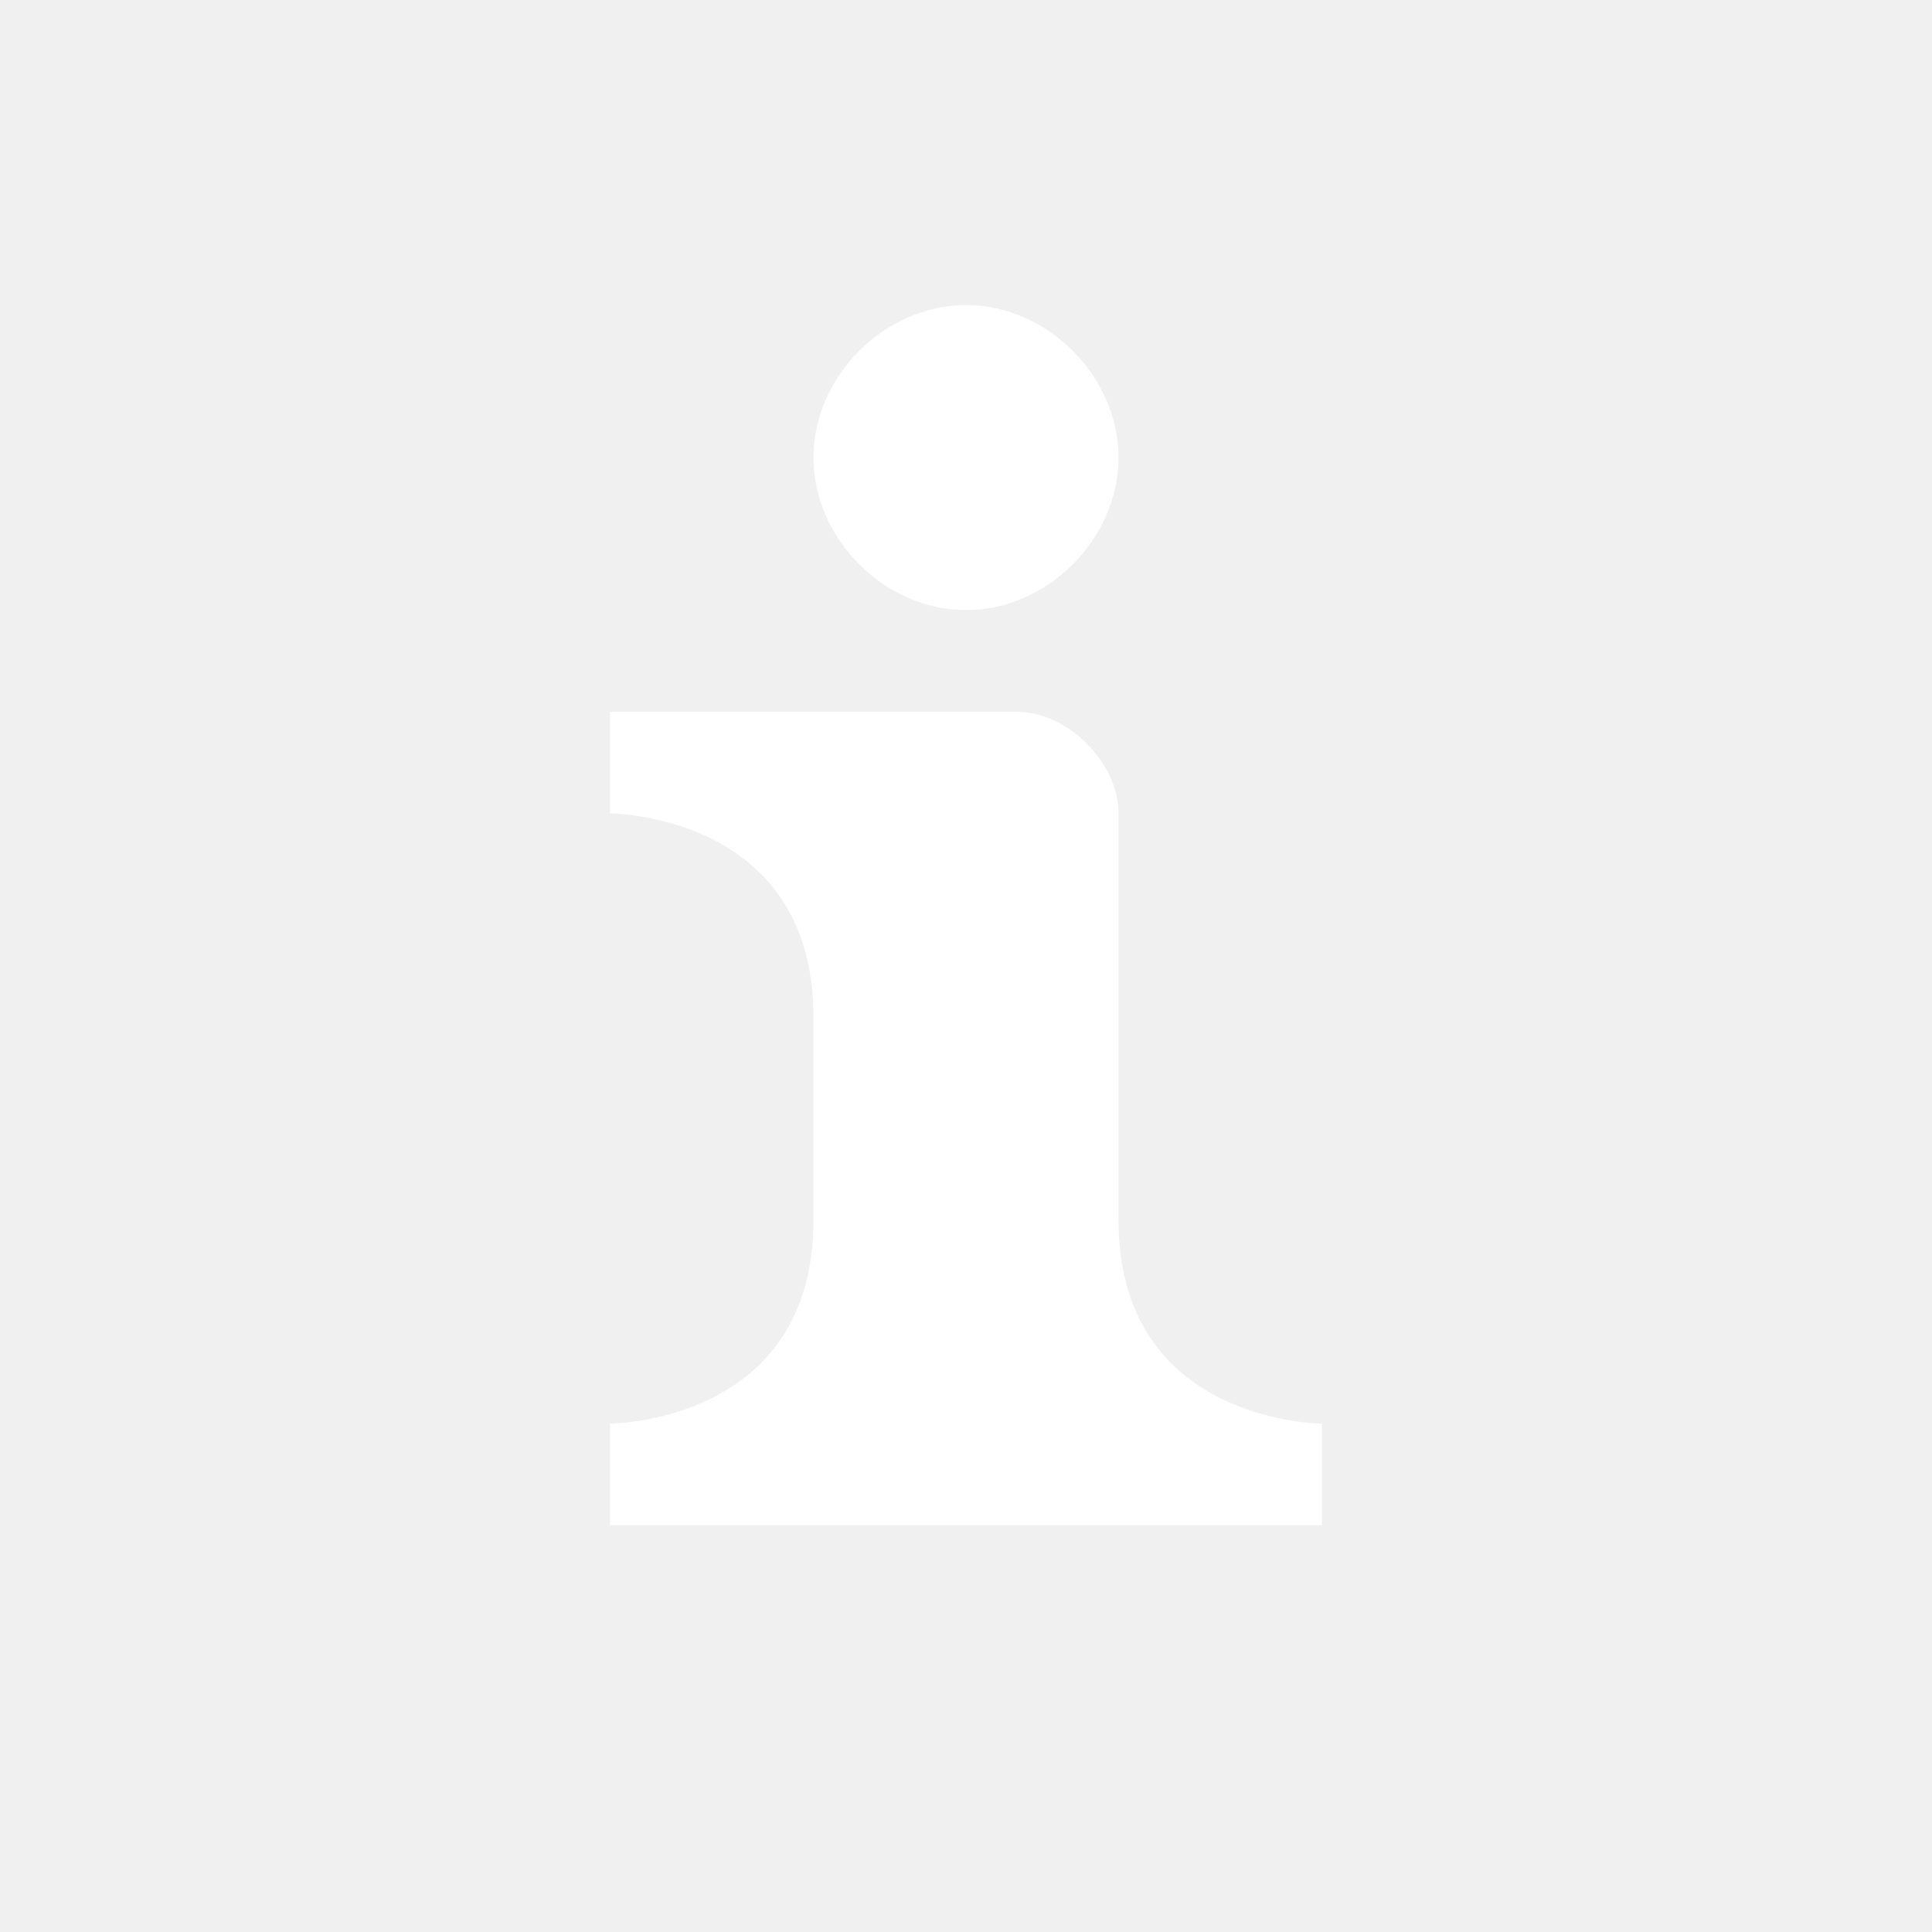
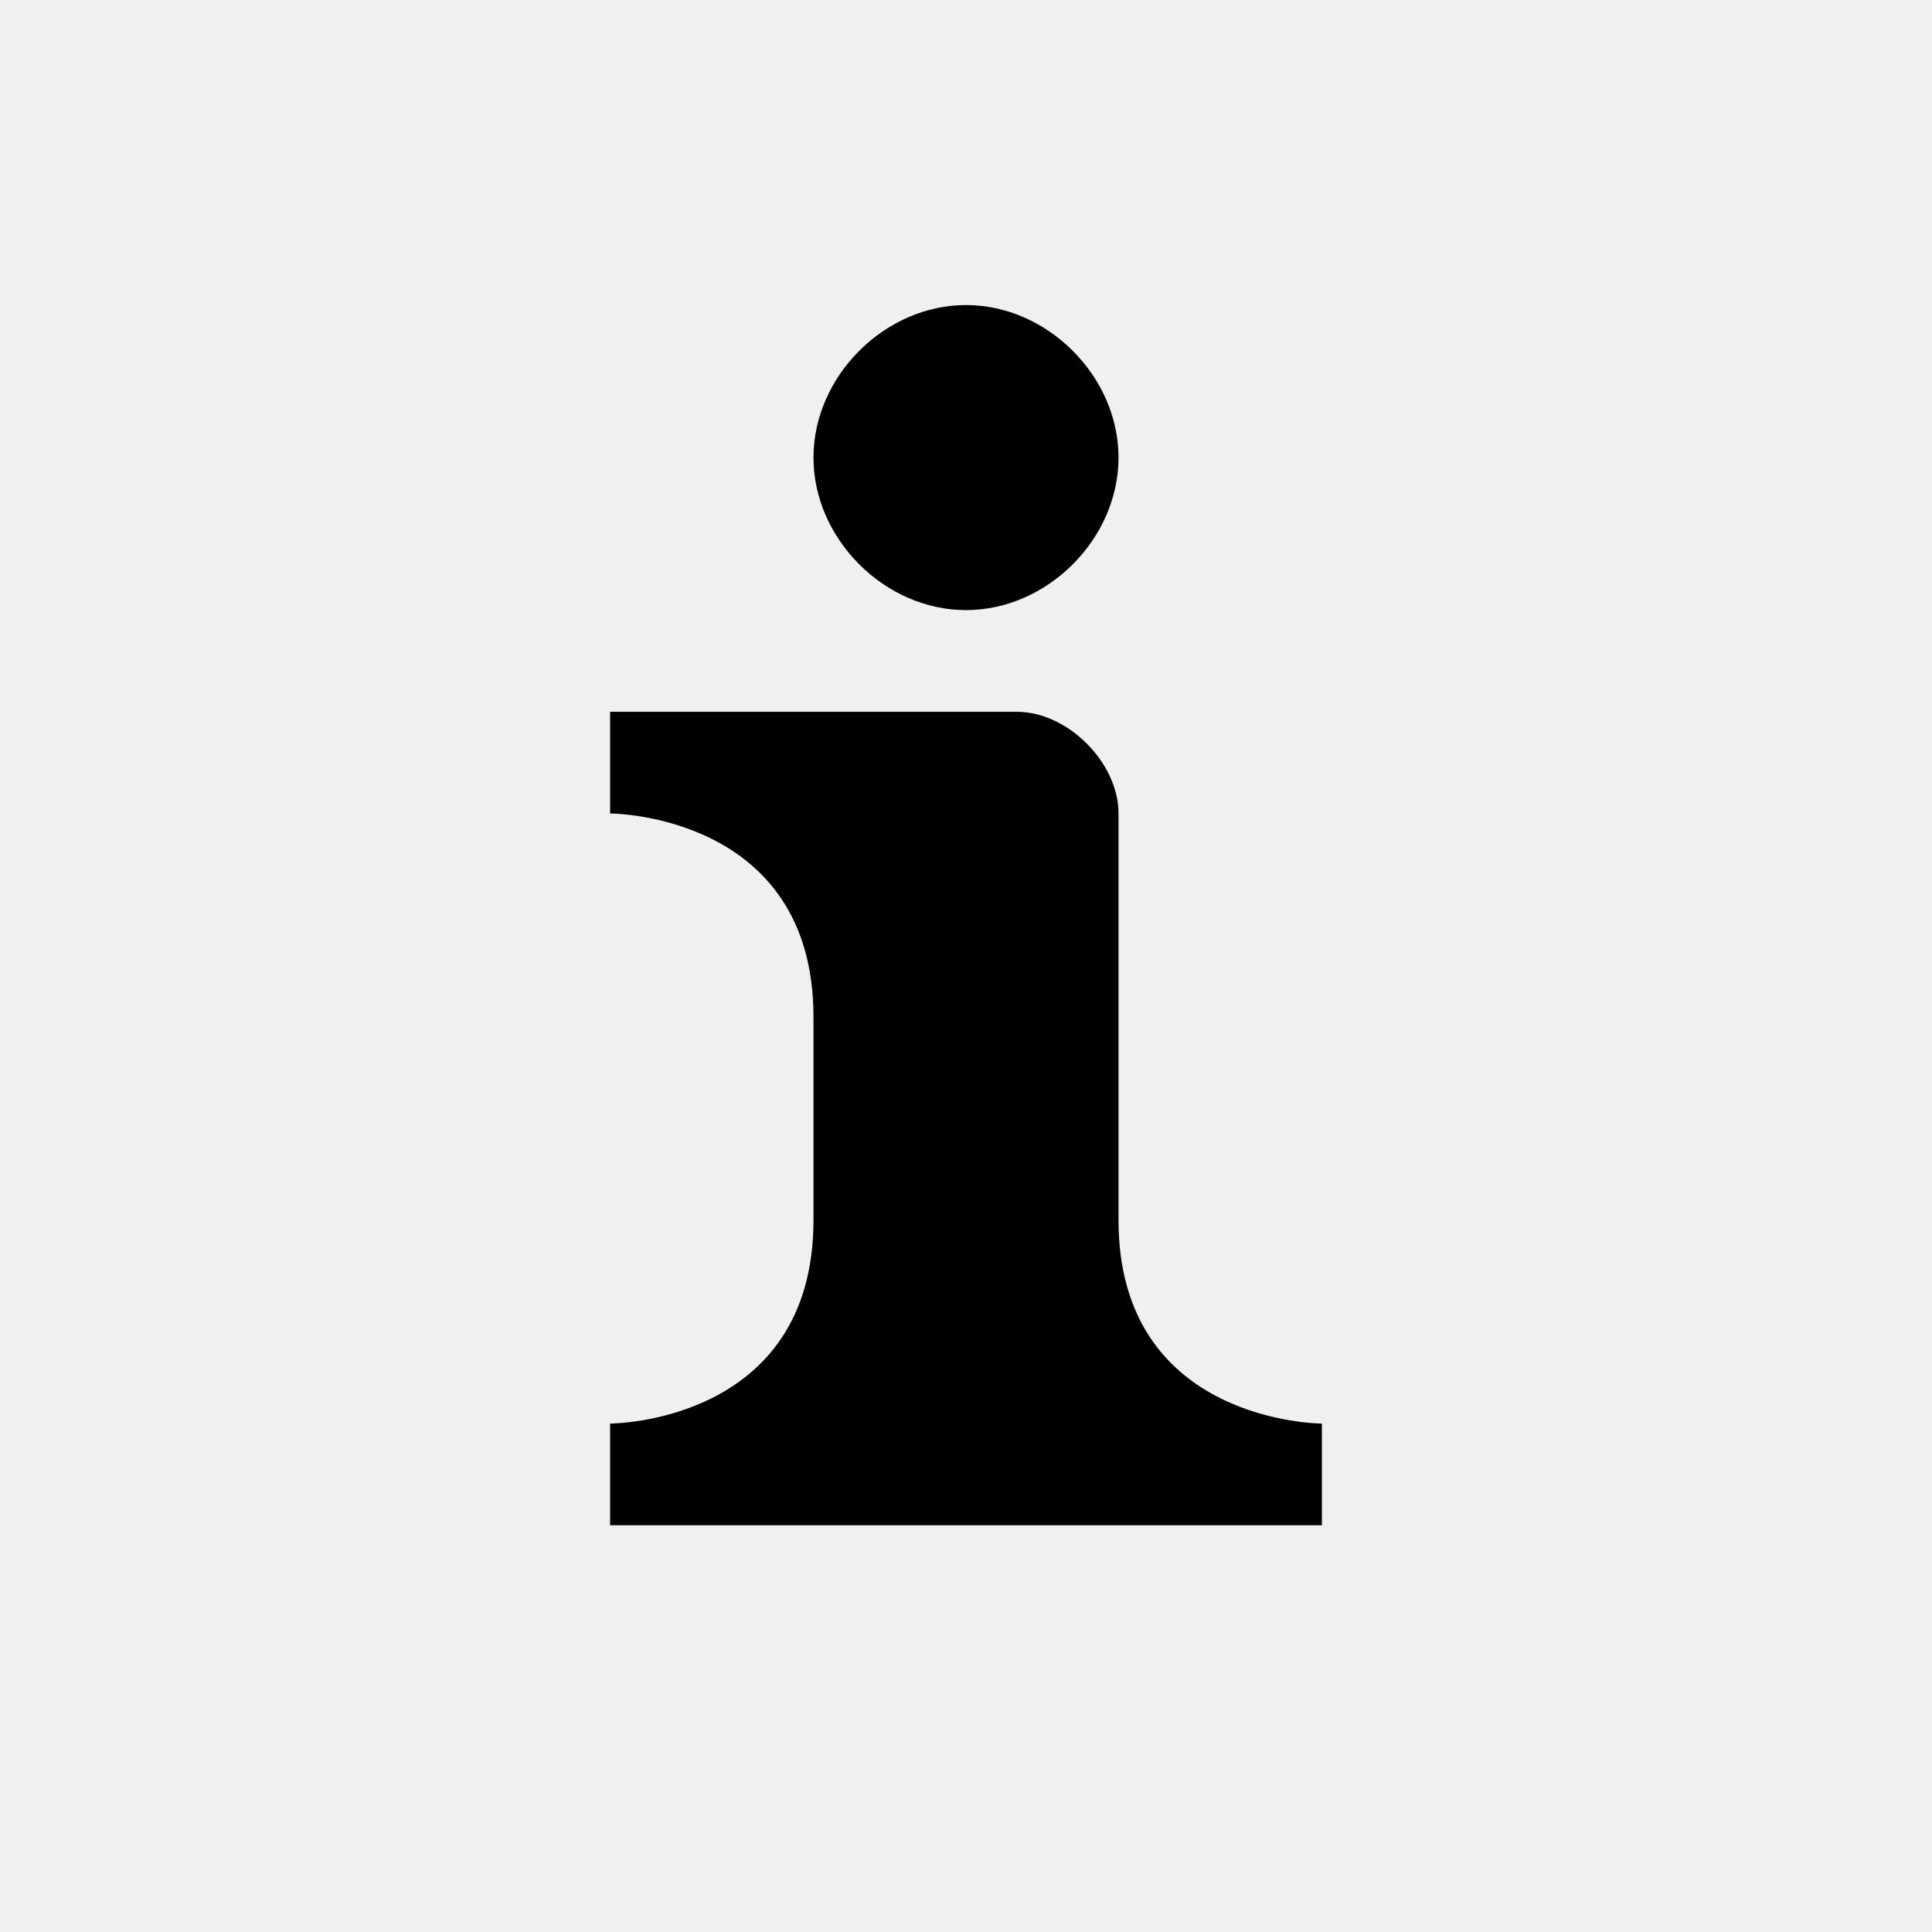
<svg xmlns="http://www.w3.org/2000/svg" viewBox="0 0 19 19" height="19" width="19">
  <rect fill="none" x="0" y="0" width="19" height="19" />
-   <path fill="#fff" transform="translate(2 2)" d="M7.5,1  C6.7,1,6,1.7,6,2.5S6.7,4,7.5,4S9,3.3,9,2.5S8.3,1,7.5,1z M4,5v1c0,0,2,0,2,2v2c0,2-2,2-2,2v1h7v-1c0,0-2,0-2-2V6c0-0.5-0.5-1-1-1H4  z" />
+   <path fill="#000" transform="translate(2 2)" d="M7.5,1  C6.7,1,6,1.7,6,2.5S6.7,4,7.5,4S9,3.3,9,2.5S8.3,1,7.5,1z M4,5v1c0,0,2,0,2,2v2c0,2-2,2-2,2v1h7v-1c0,0-2,0-2-2V6c0-0.5-0.5-1-1-1H4  z" />
</svg>
